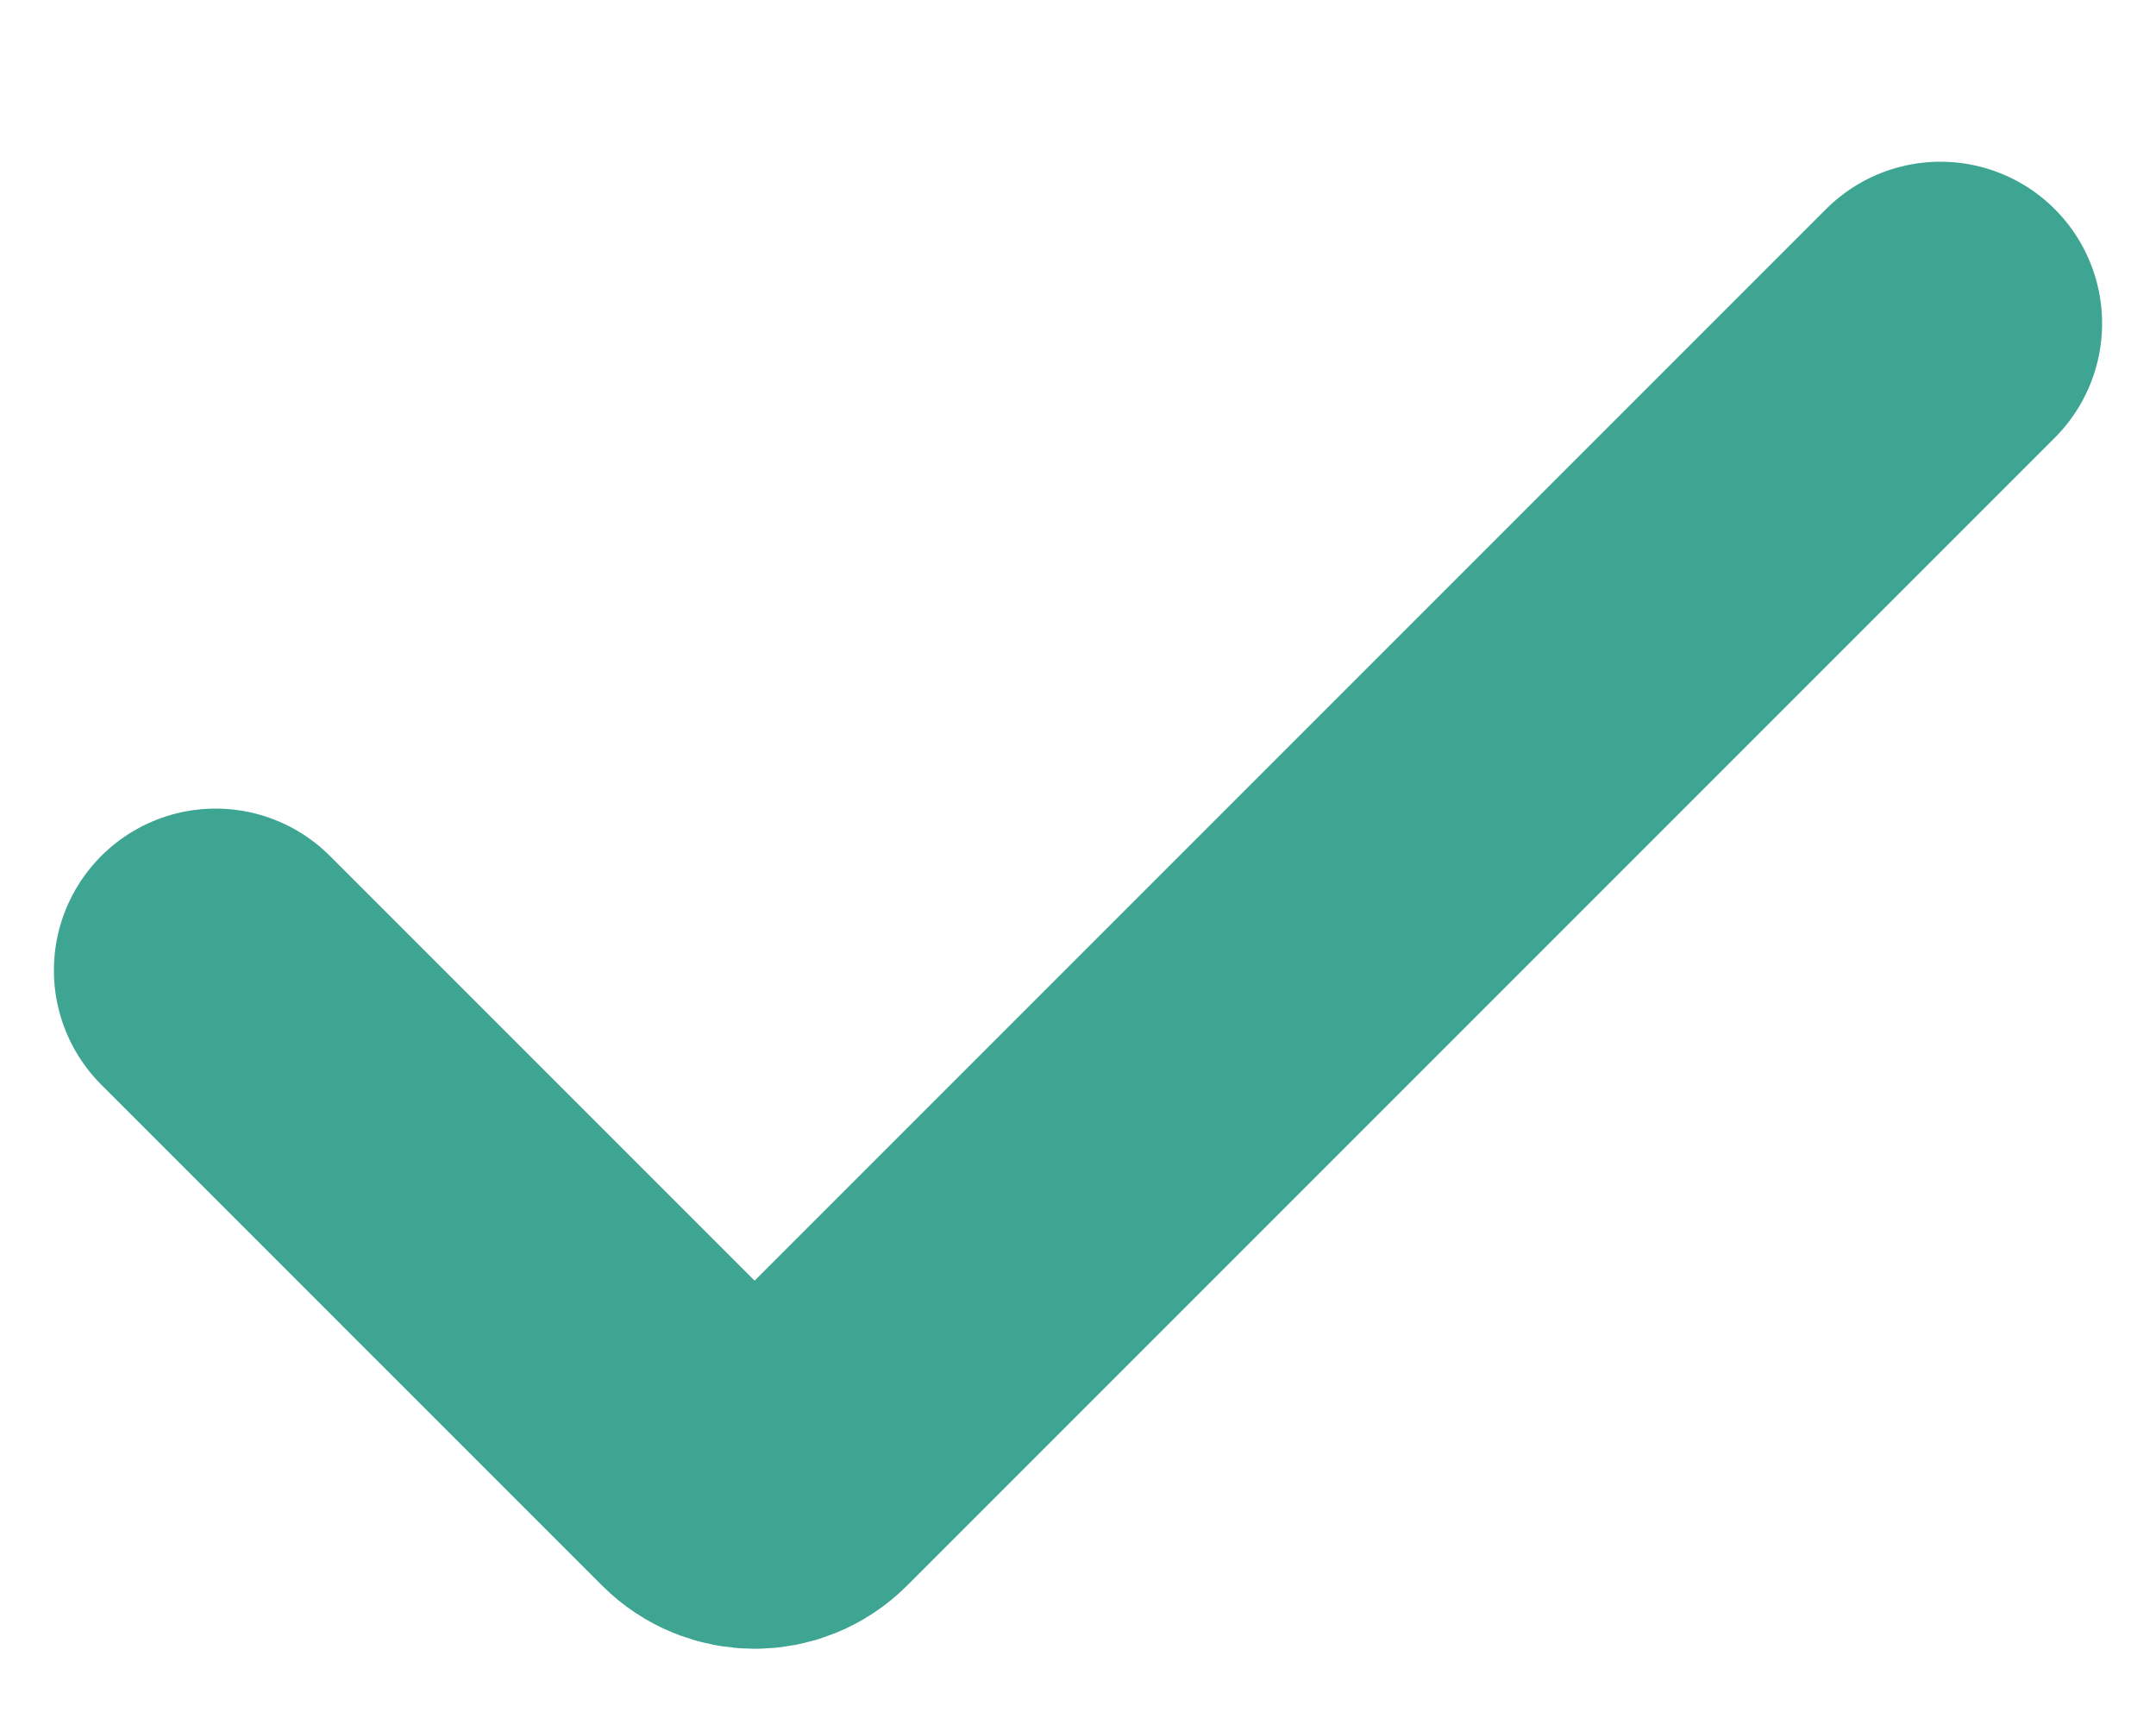
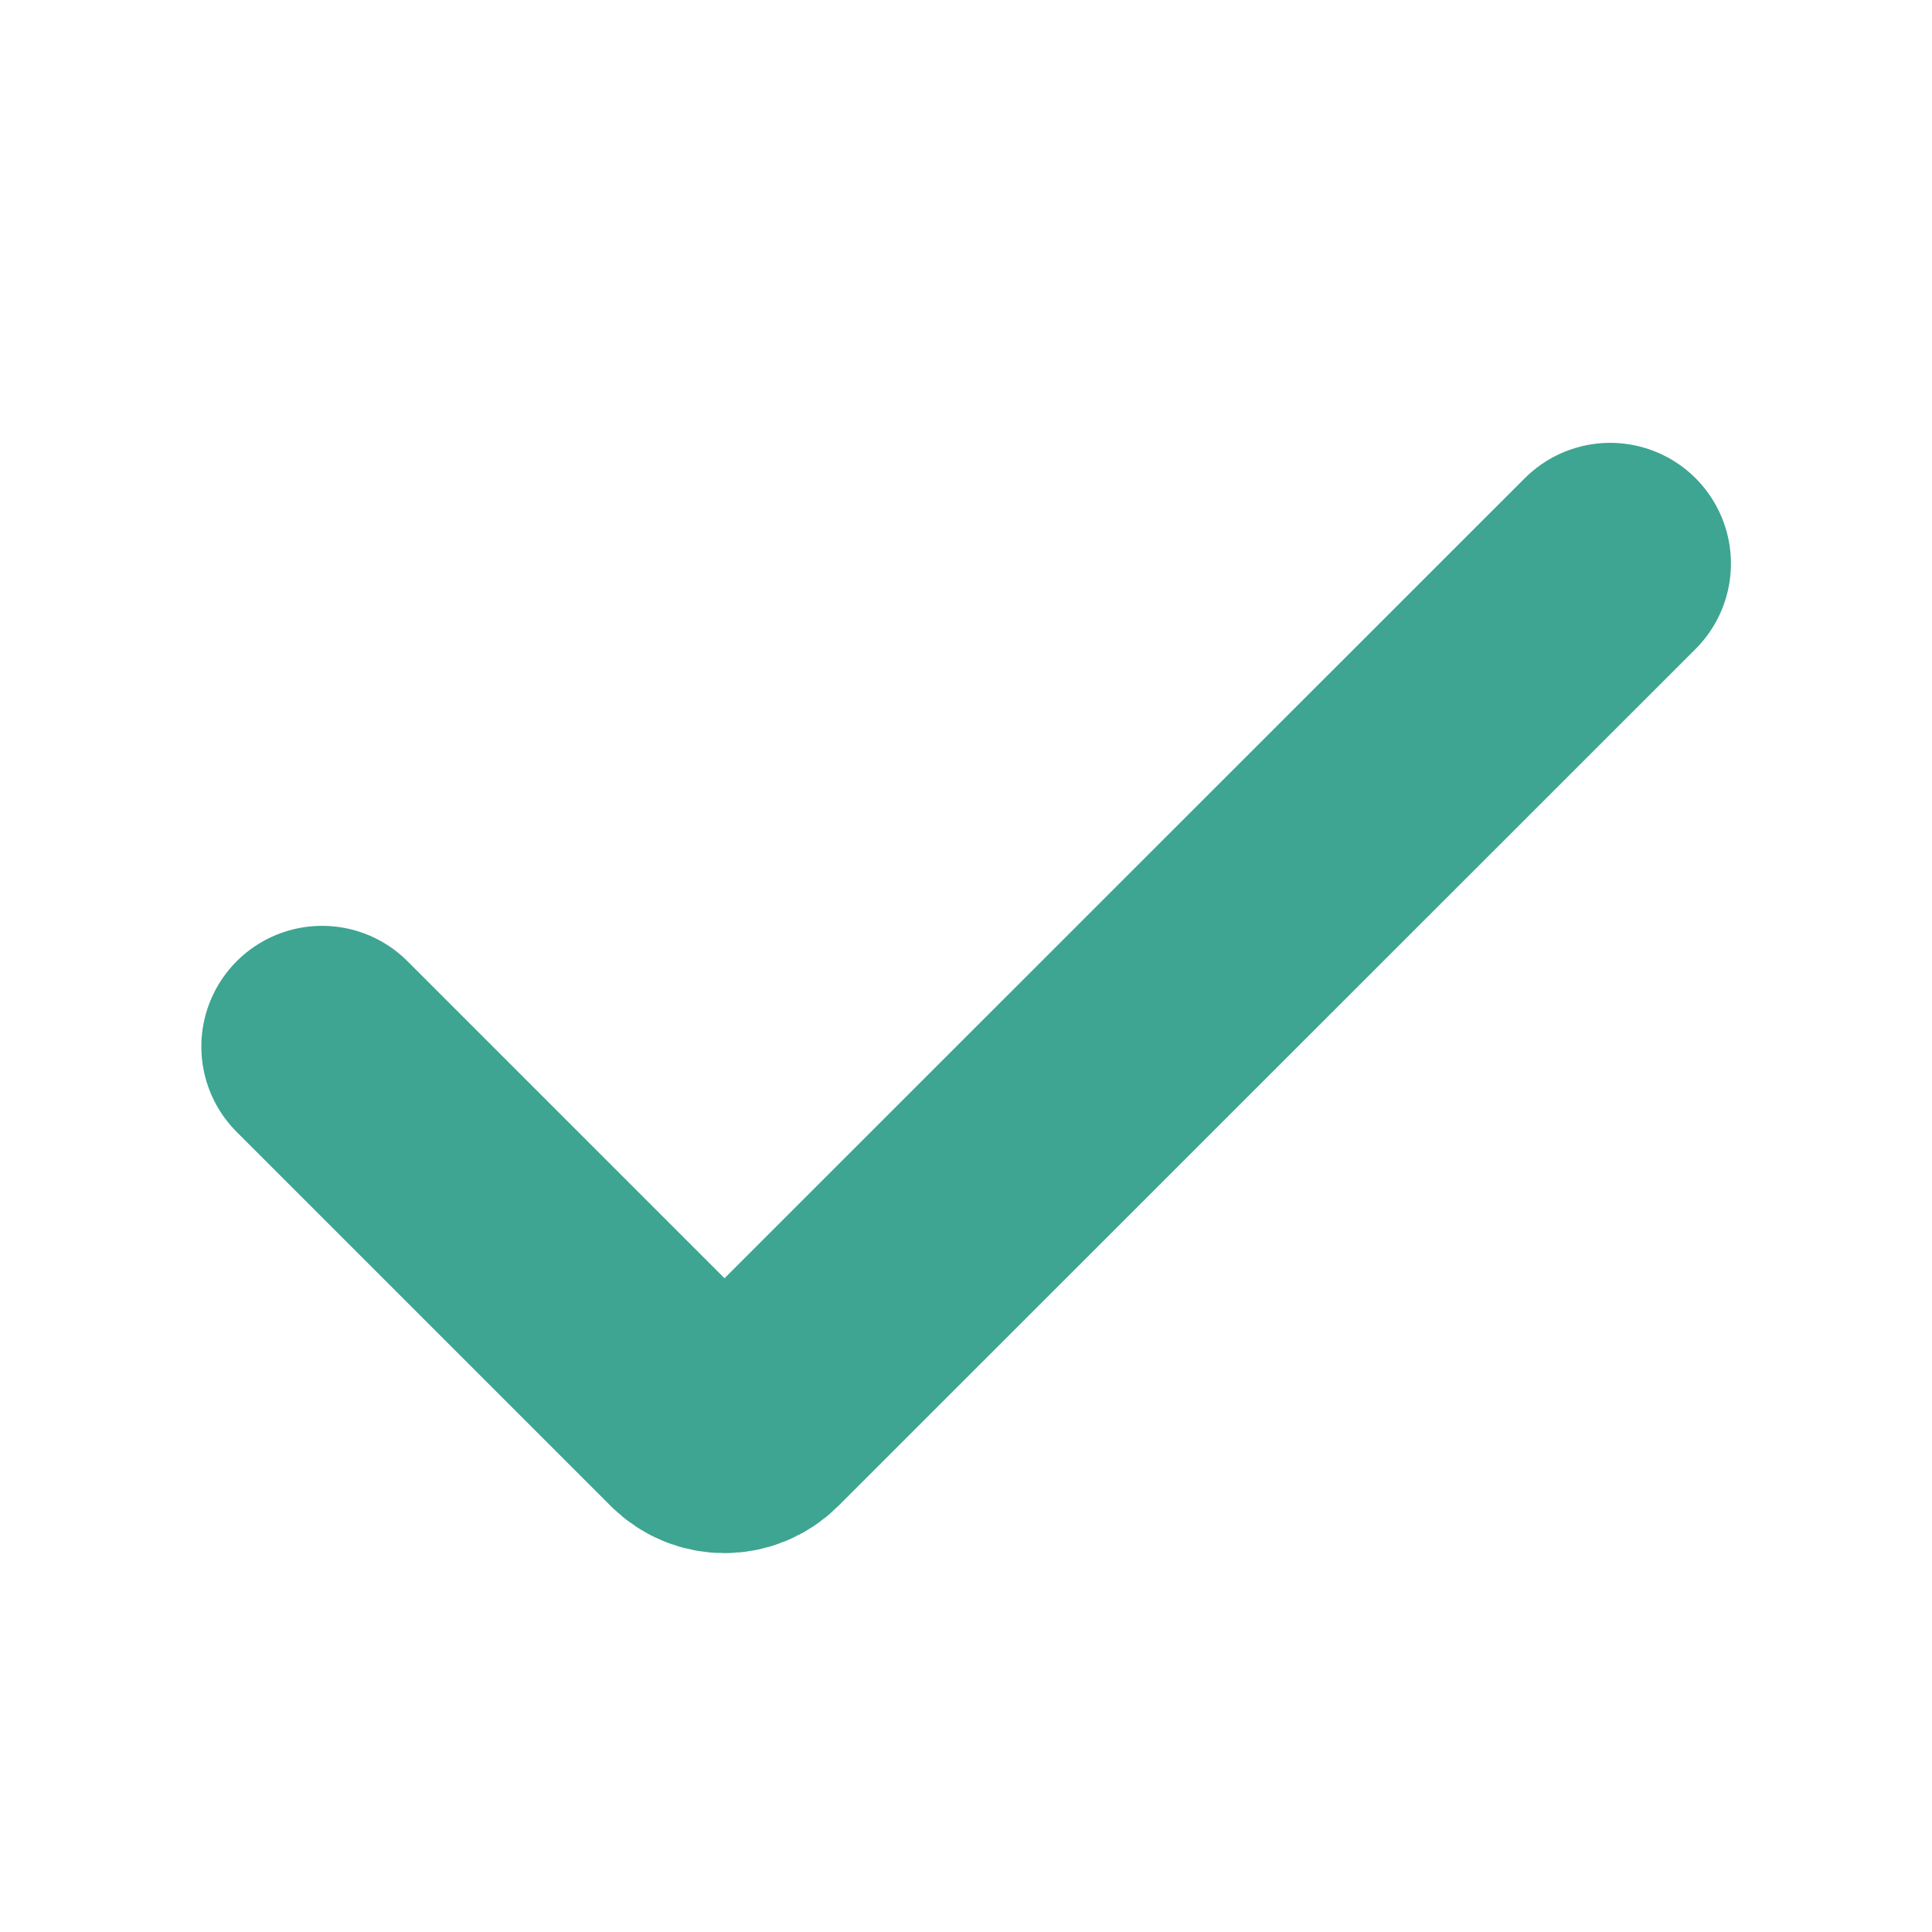
- <svg xmlns="http://www.w3.org/2000/svg" width="100%" height="100%" viewBox="0 0 10 8" fill="none">
-   <path d="M1 4.5L3.323 6.823C3.421 6.921 3.579 6.921 3.677 6.823L9 1.5" stroke="#3DA591" stroke-width="1.5" stroke-linecap="round" />
+ <svg xmlns="http://www.w3.org/2000/svg" width="100%" height="100%" viewBox="0 0 7 7" fill="none">
+   <path d="M1.167 3.792L2.522 5.147C2.579 5.204 2.671 5.204 2.728 5.147L5.834 2.042" stroke="#3DA591" stroke-width="0.875" stroke-linecap="round" />
</svg>
